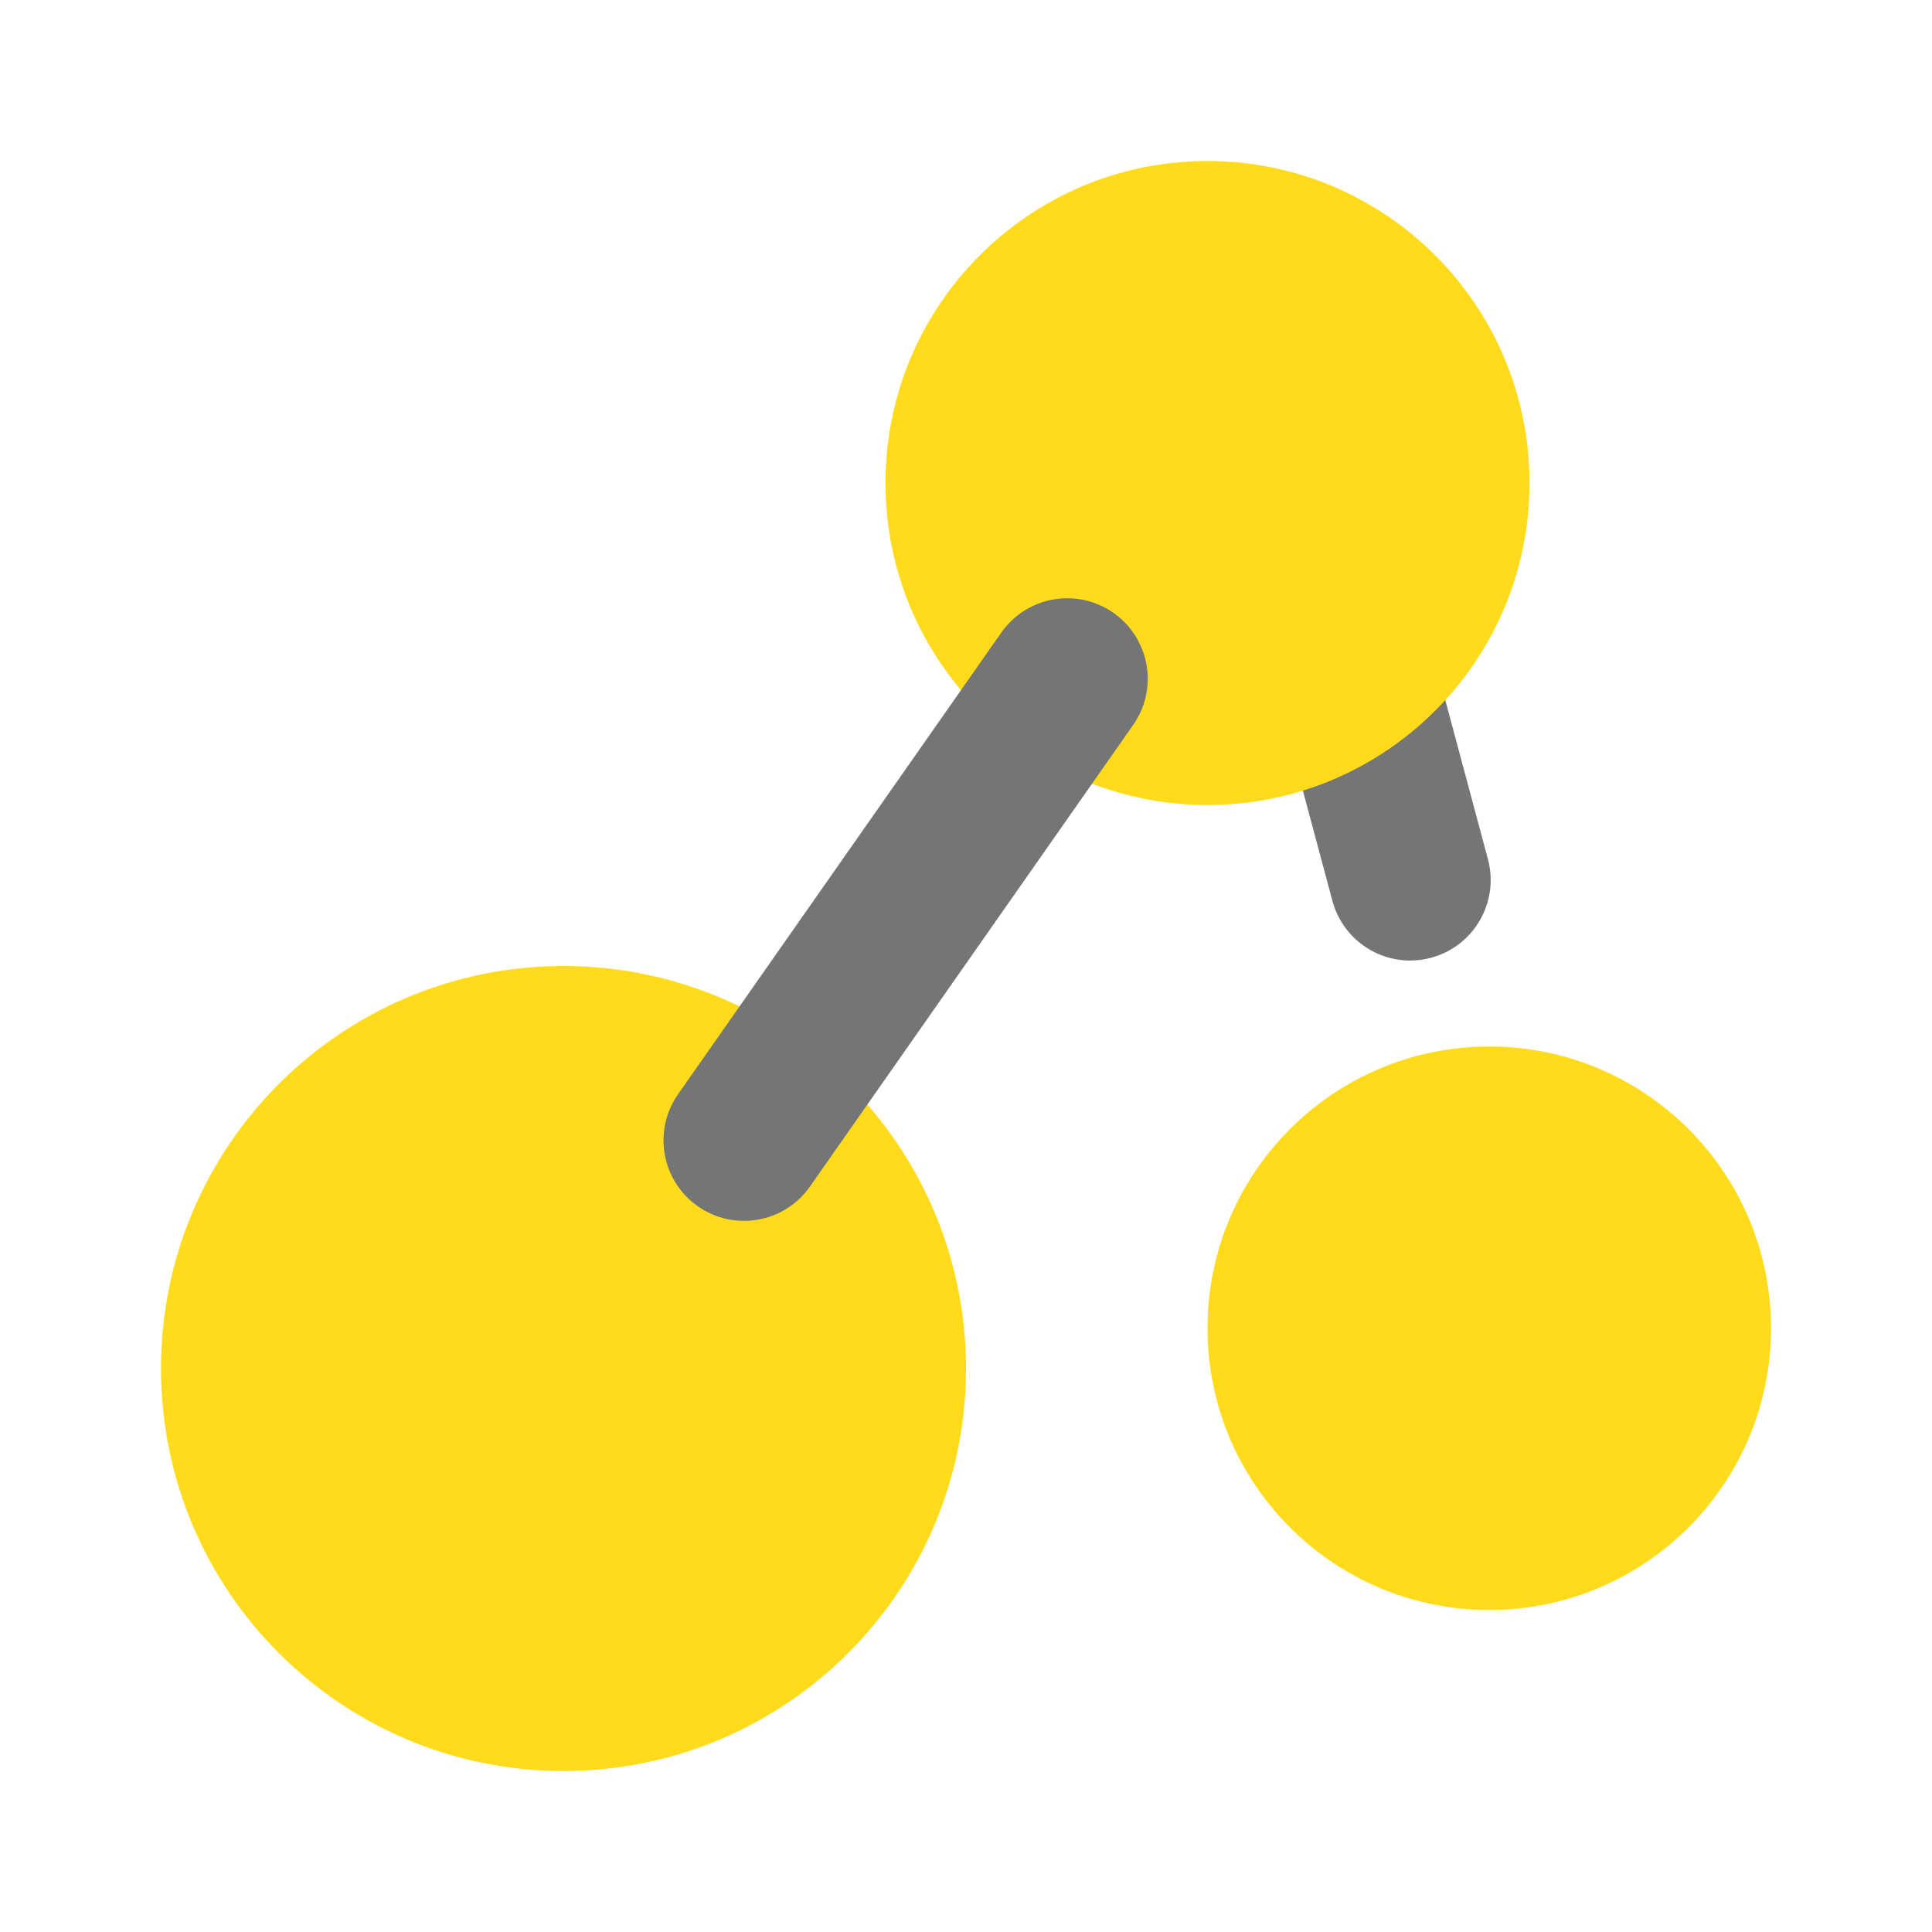
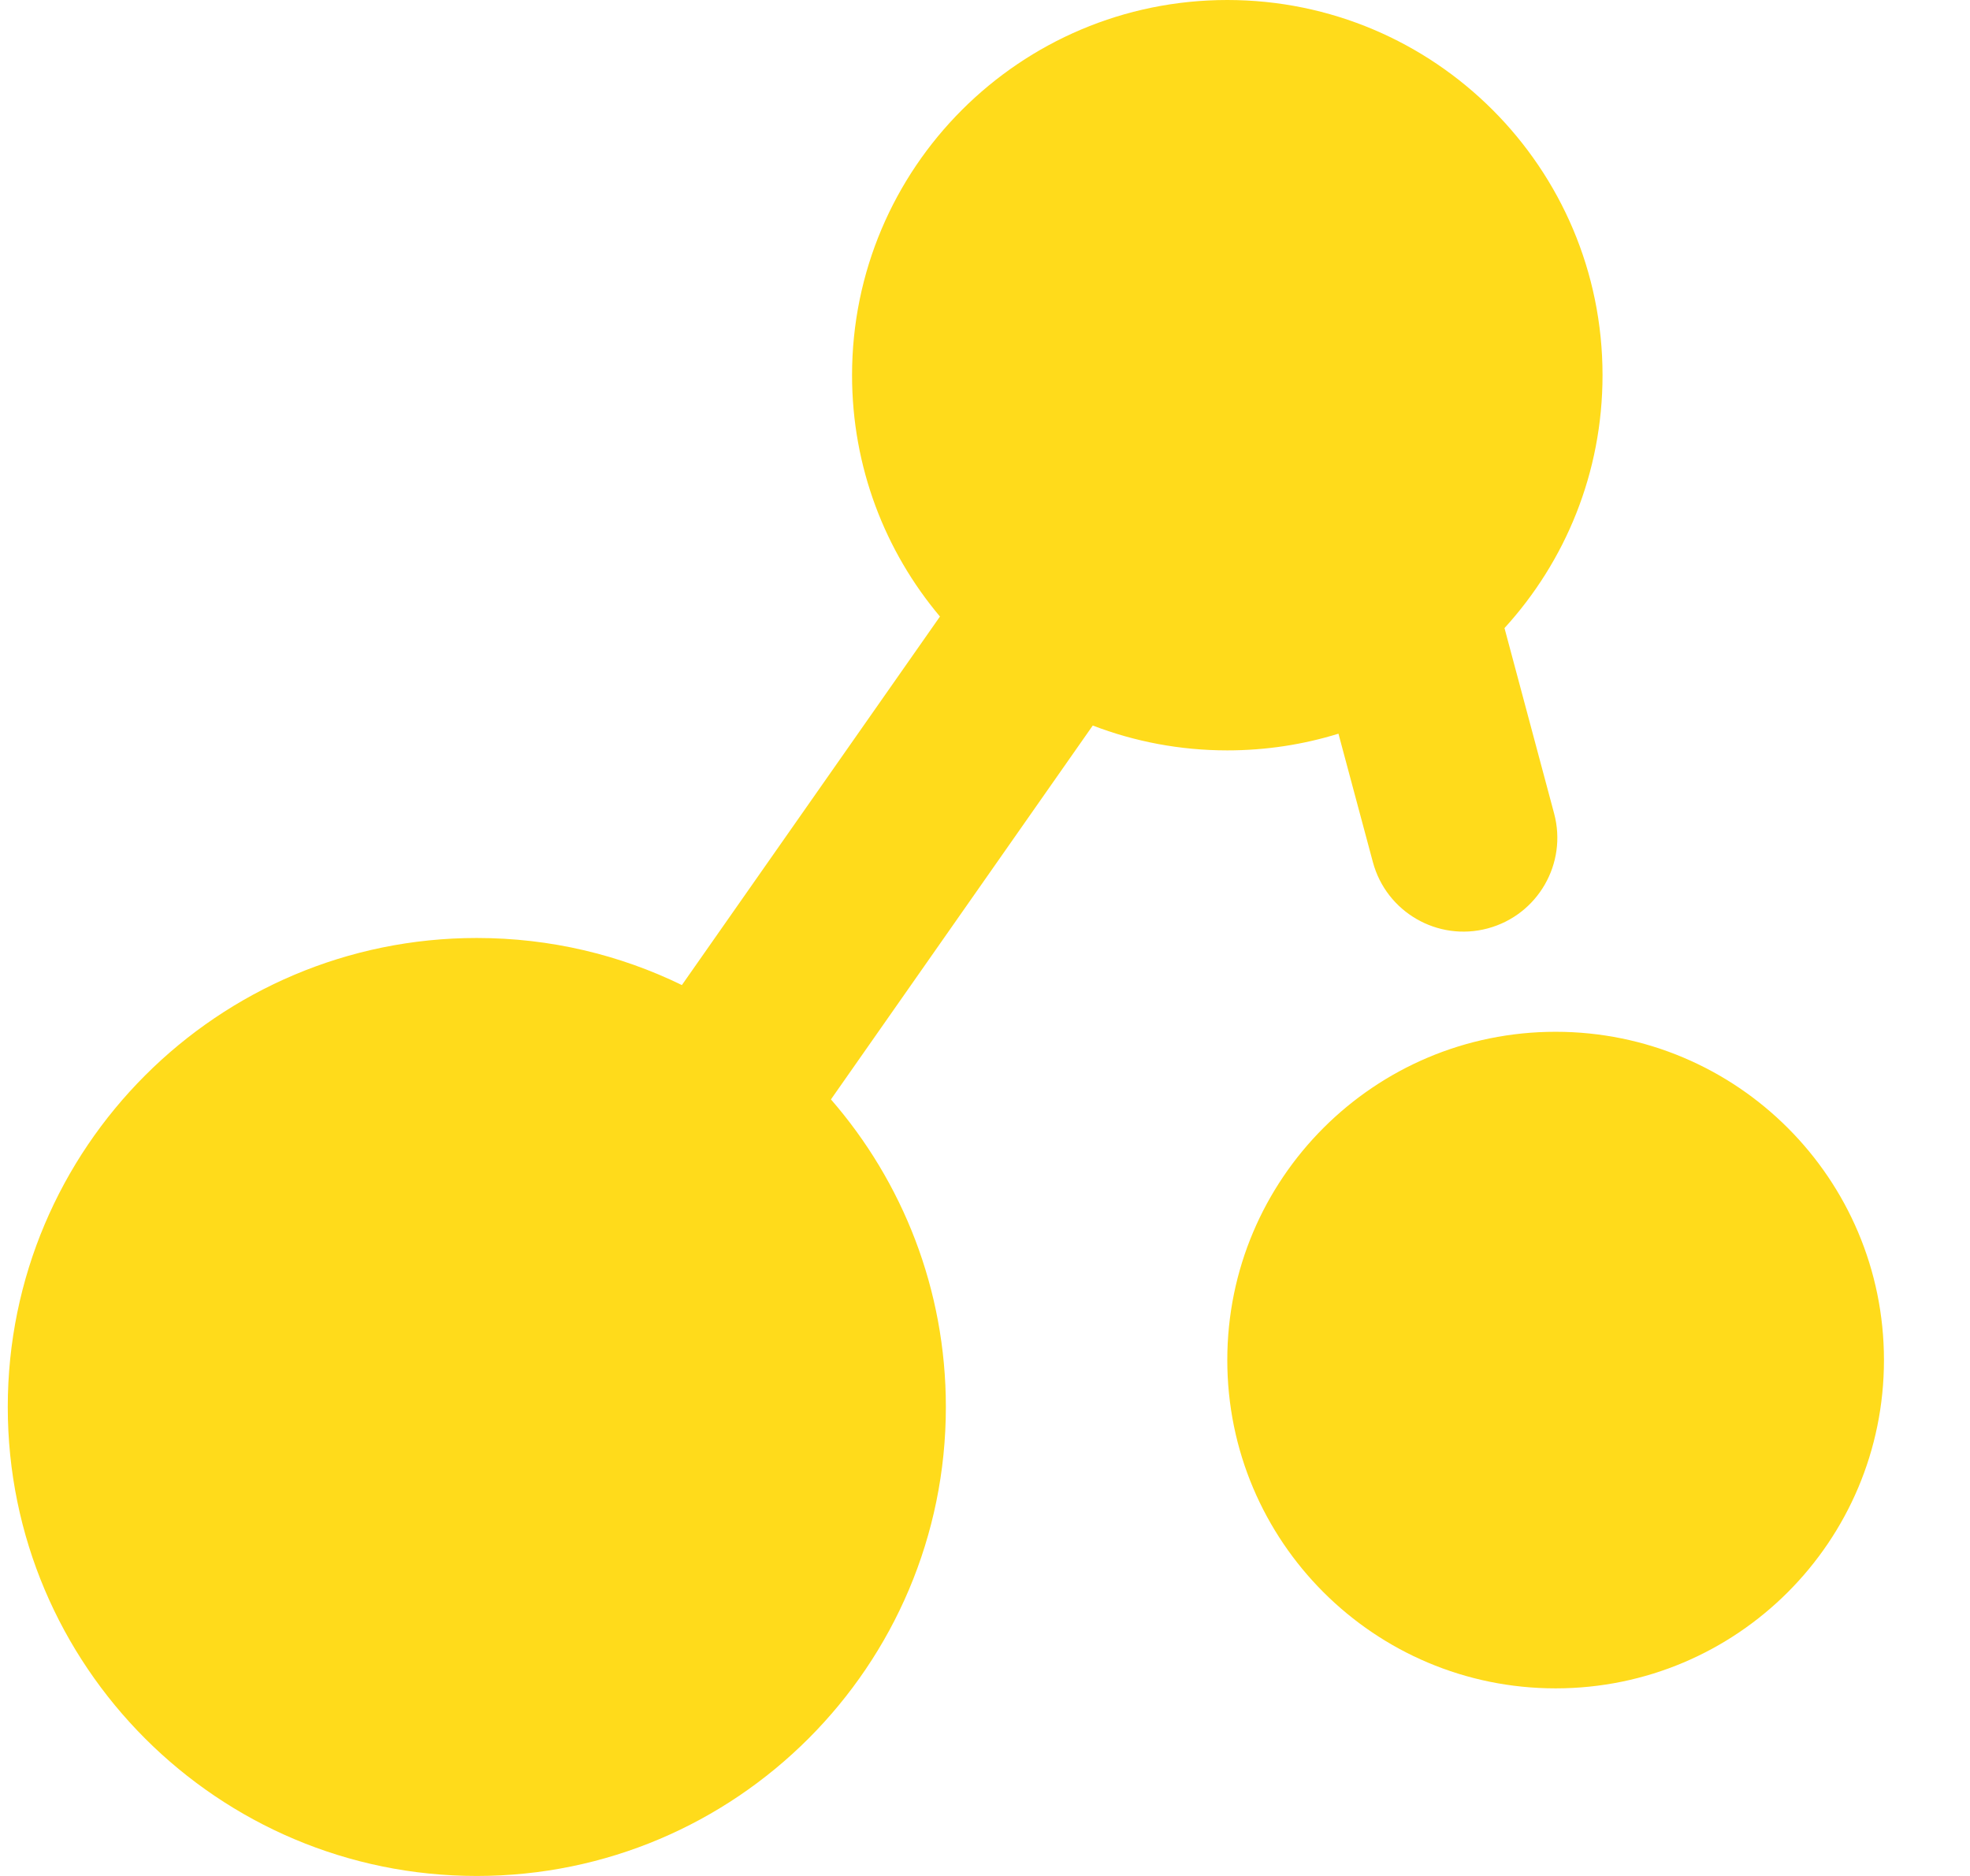
- <svg xmlns="http://www.w3.org/2000/svg" width="24px" height="24px" viewBox="0 0 24 24" version="1.1">
+ <svg xmlns="http://www.w3.org/2000/svg" width="21px" height="20px" viewBox="0 0 21 20" version="1.1">
  <g id="页面-1" stroke="none" stroke-width="1" fill="none" fill-rule="evenodd">
-     <g id="icon-新-1218" transform="translate(-240, -72)">
-       <g id="社区一级导航备份-2" transform="translate(220, 0)">
-         <g id="编组-2备份" transform="translate(0, 60)">
-           <g id="menuicon_home" transform="translate(20, 12)">
-             <g id="social" transform="translate(2, 2)">
-               <rect id="矩形" fill="#747576" transform="translate(15, 7) rotate(-15) translate(-15, -7) " x="14" y="4" width="2" height="6" rx="1" />
-               <circle id="椭圆形" fill="#FFDB1B" cx="13" cy="4" r="4" />
-               <circle id="椭圆形备份-3" fill="#FFDB1B" cx="16.5" cy="14.5" r="3.5" />
-               <circle id="椭圆形备份-4" fill="#FFDB1B" cx="5" cy="15" r="5" />
-               <rect id="矩形备份-8" fill="#747576" transform="translate(9.25, 9.299038) rotate(35) translate(-9.25, -9.299038) " x="8.25" y="4.799" width="2" height="9" rx="1" />
-             </g>
-           </g>
-         </g>
-       </g>
+     <g id="menu-social-active" transform="translate(0.082806, 0)" fill="#FFDB1B" fill-rule="nonzero">
+       <path d="M13,0 C15.209,0 17,1.791 17,4 C17,5.039 16.604,5.985 15.955,6.696 L16.484,8.673 C16.627,9.206 16.31,9.755 15.776,9.898 C15.243,10.041 14.695,9.724 14.552,9.191 L14.185,7.822 C13.81,7.938 13.412,8 13,8 C12.495,8 12.011,7.906 11.566,7.735 L8.775,11.721 C9.538,12.599 10,13.745 10,15 C10,17.761 7.761,20 5,20 C2.239,20 0,17.761 0,15 C0,12.239 2.239,10 5,10 C5.784,10 6.526,10.18 7.186,10.502 L9.937,6.573 C9.352,5.878 9,4.98 9,4 C9,1.791 10.791,0 13,0 Z M16.5,11 C18.433,11 20,12.567 20,14.5 C20,16.433 18.433,18 16.5,18 C14.567,18 13,16.433 13,14.5 C13,12.567 14.567,11 16.5,11 Z" id="形状结合" />
    </g>
  </g>
</svg>
